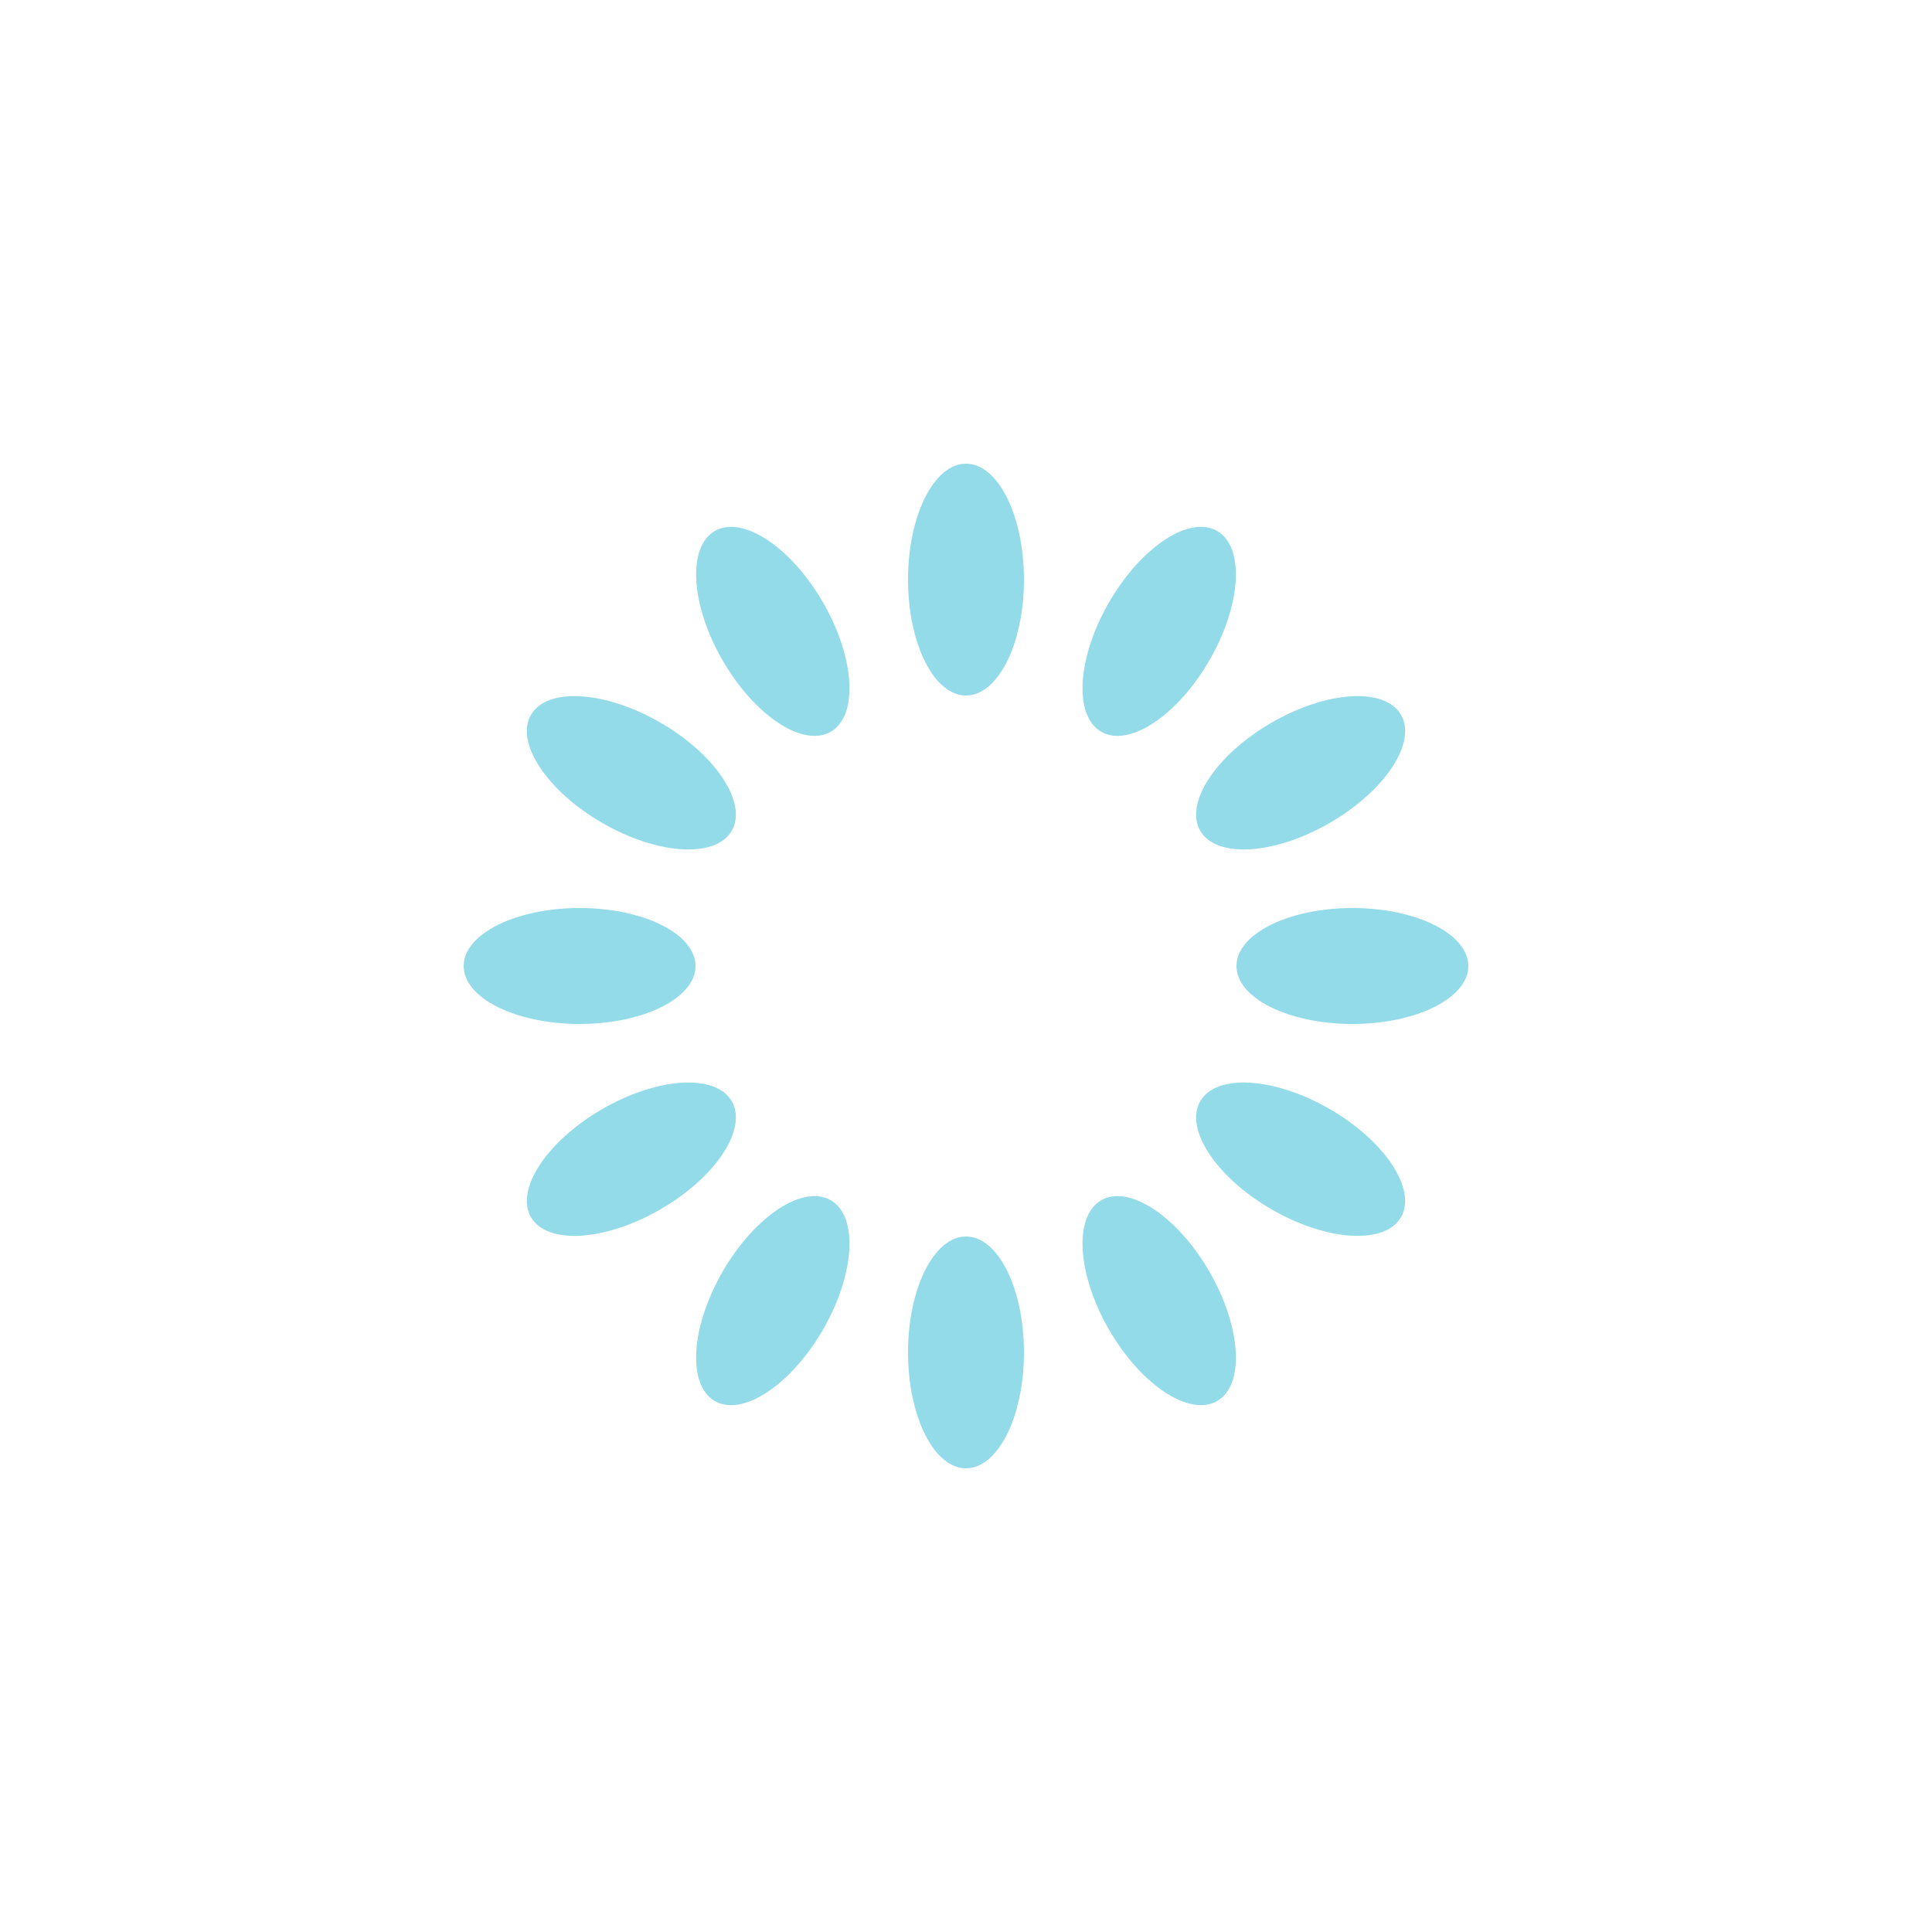
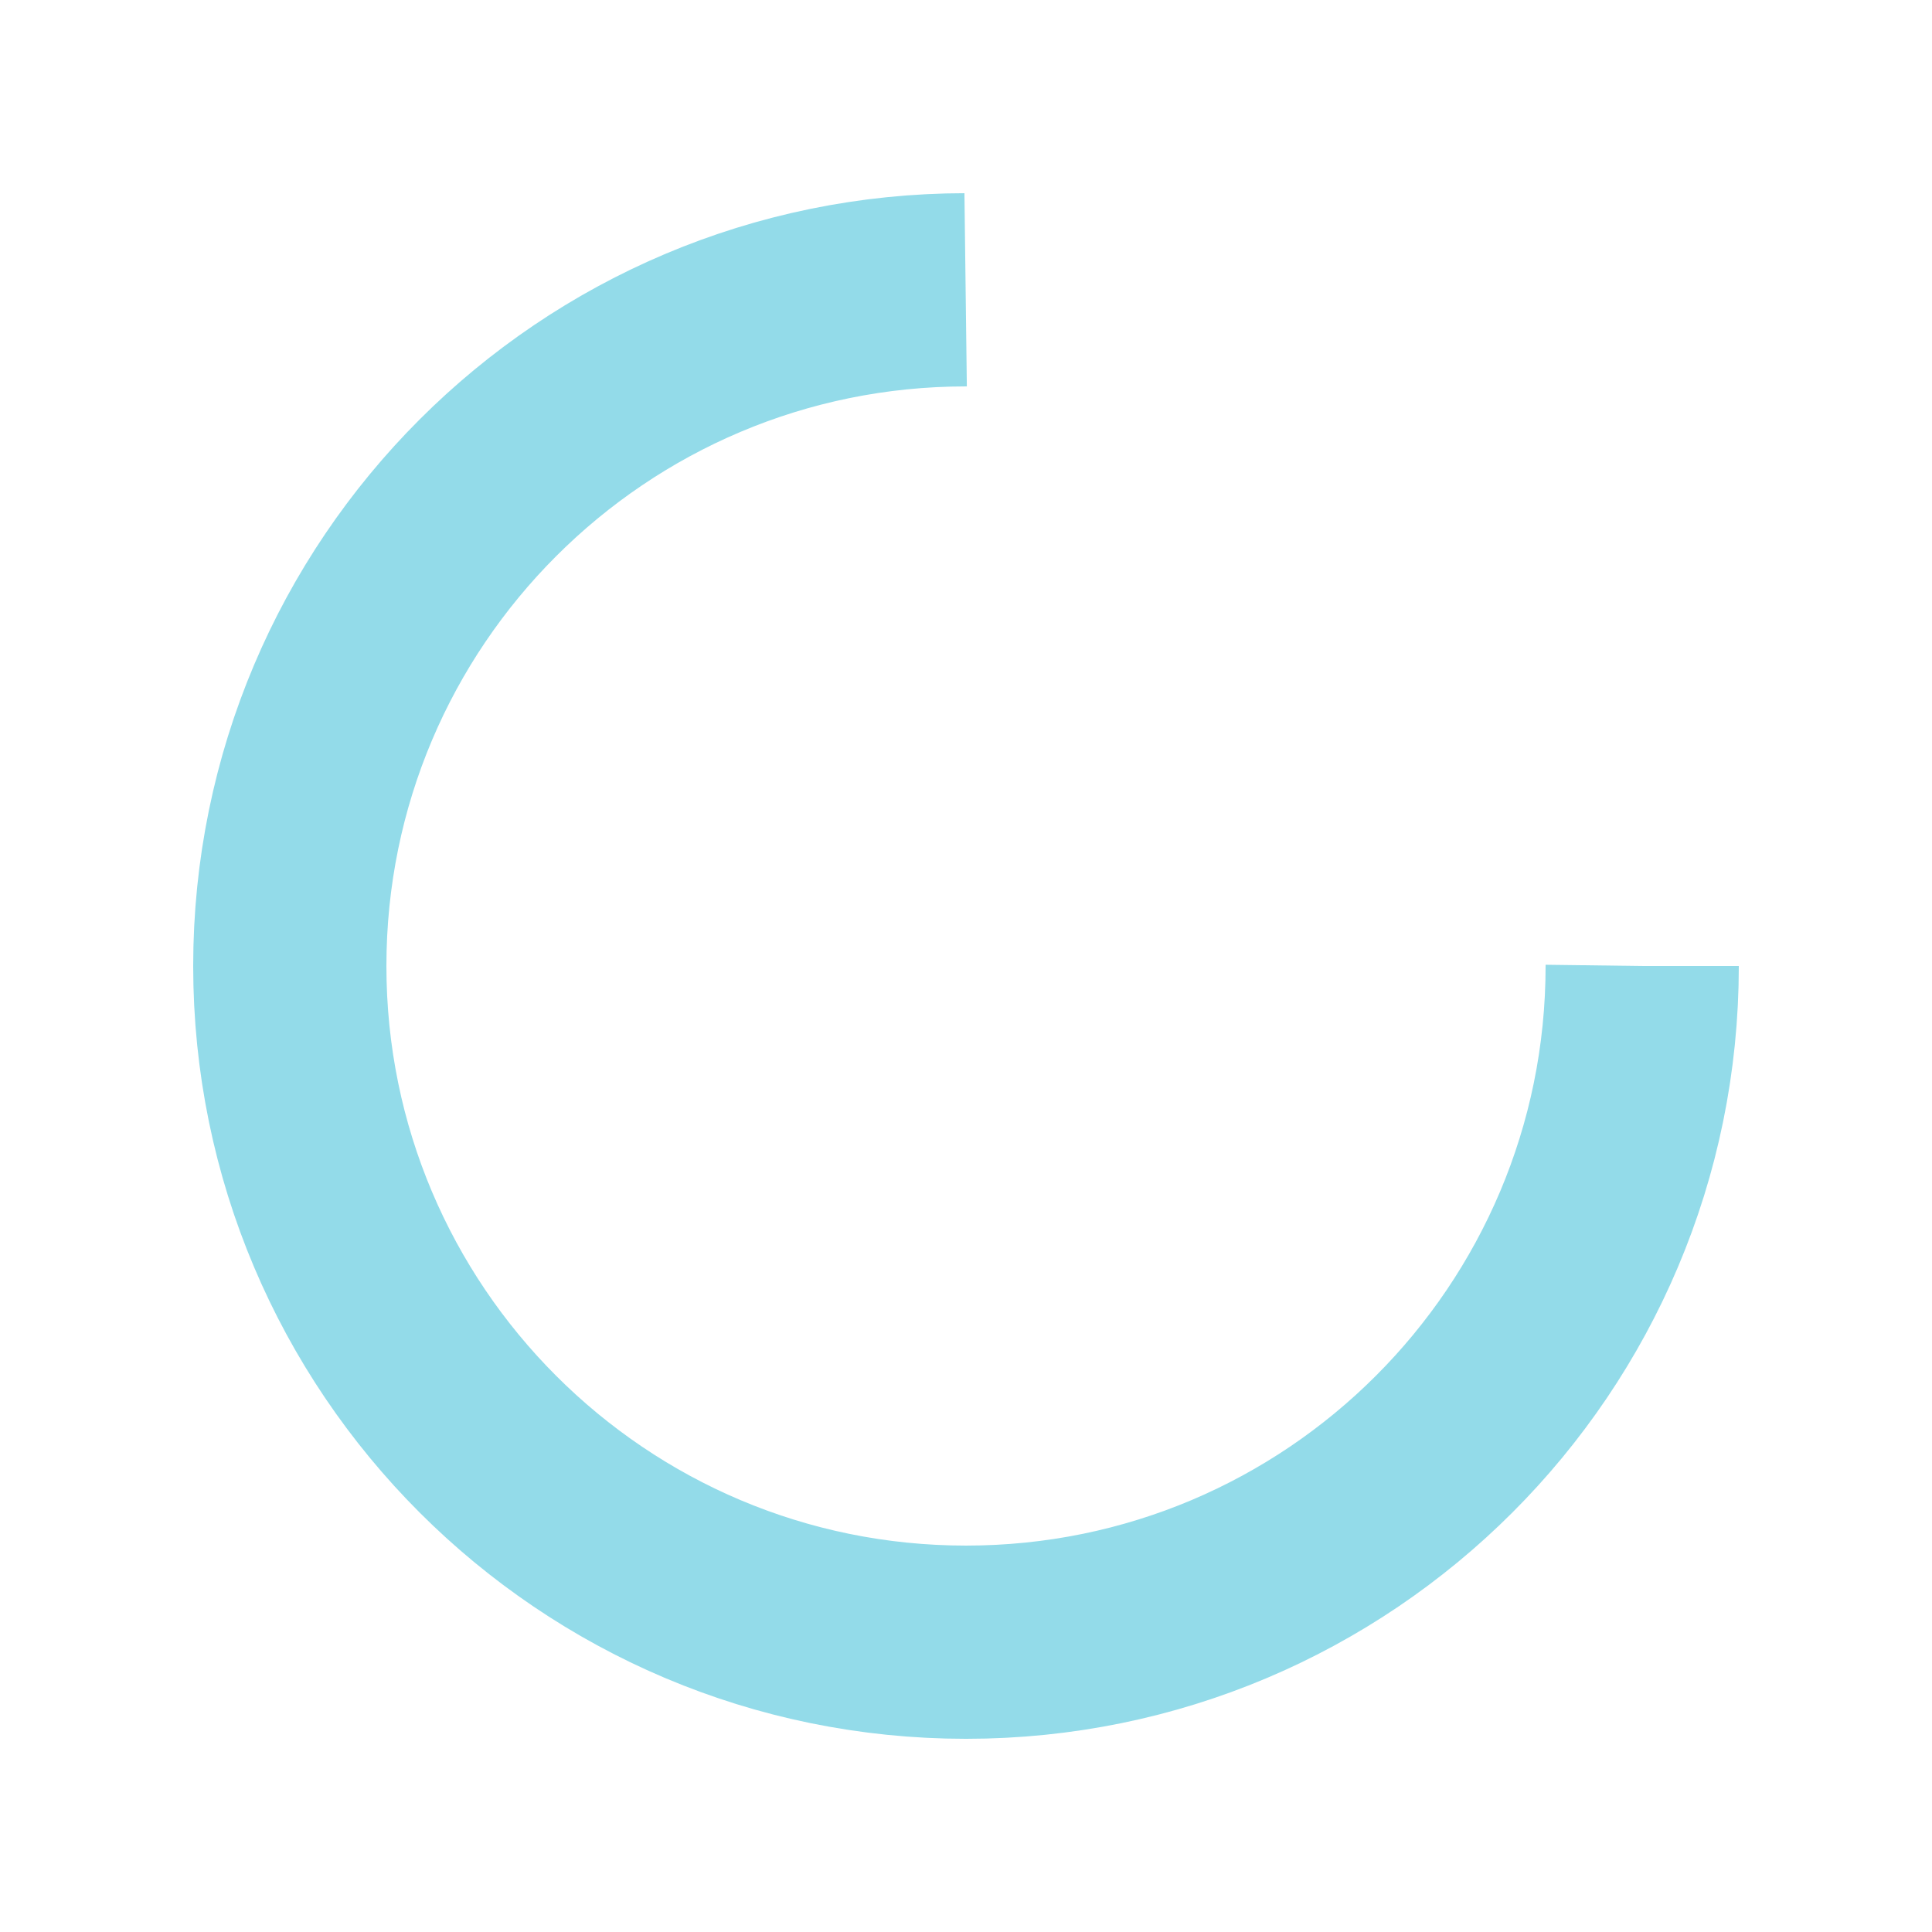
<svg xmlns="http://www.w3.org/2000/svg" style="margin: auto; background: none; display: block; shape-rendering: auto;" width="200px" height="200px" viewBox="0 0 100 100" preserveAspectRatio="xMidYMid">
-   <g transform="rotate(0 50 50)">
-     <rect x="47" y="24" rx="3" ry="6" width="6" height="12" fill="#93dbe9">
-       <animate attributeName="opacity" values="1;0" keyTimes="0;1" dur="1s" begin="-0.917s" repeatCount="indefinite" />
-     </rect>
-   </g>
-   <g transform="rotate(30 50 50)">
-     <rect x="47" y="24" rx="3" ry="6" width="6" height="12" fill="#93dbe9">
-       <animate attributeName="opacity" values="1;0" keyTimes="0;1" dur="1s" begin="-0.833s" repeatCount="indefinite" />
-     </rect>
-   </g>
-   <g transform="rotate(60 50 50)">
-     <rect x="47" y="24" rx="3" ry="6" width="6" height="12" fill="#93dbe9">
-       <animate attributeName="opacity" values="1;0" keyTimes="0;1" dur="1s" begin="-0.75s" repeatCount="indefinite" />
-     </rect>
-   </g>
-   <g transform="rotate(90 50 50)">
-     <rect x="47" y="24" rx="3" ry="6" width="6" height="12" fill="#93dbe9">
-       <animate attributeName="opacity" values="1;0" keyTimes="0;1" dur="1s" begin="-0.667s" repeatCount="indefinite" />
-     </rect>
-   </g>
-   <g transform="rotate(120 50 50)">
-     <rect x="47" y="24" rx="3" ry="6" width="6" height="12" fill="#93dbe9">
-       <animate attributeName="opacity" values="1;0" keyTimes="0;1" dur="1s" begin="-0.583s" repeatCount="indefinite" />
-     </rect>
-   </g>
-   <g transform="rotate(150 50 50)">
-     <rect x="47" y="24" rx="3" ry="6" width="6" height="12" fill="#93dbe9">
-       <animate attributeName="opacity" values="1;0" keyTimes="0;1" dur="1s" begin="-0.5s" repeatCount="indefinite" />
-     </rect>
-   </g>
-   <g transform="rotate(180 50 50)">
-     <rect x="47" y="24" rx="3" ry="6" width="6" height="12" fill="#93dbe9">
-       <animate attributeName="opacity" values="1;0" keyTimes="0;1" dur="1s" begin="-0.417s" repeatCount="indefinite" />
-     </rect>
-   </g>
-   <g transform="rotate(210 50 50)">
-     <rect x="47" y="24" rx="3" ry="6" width="6" height="12" fill="#93dbe9">
-       <animate attributeName="opacity" values="1;0" keyTimes="0;1" dur="1s" begin="-0.333s" repeatCount="indefinite" />
-     </rect>
-   </g>
-   <g transform="rotate(240 50 50)">
-     <rect x="47" y="24" rx="3" ry="6" width="6" height="12" fill="#93dbe9">
-       <animate attributeName="opacity" values="1;0" keyTimes="0;1" dur="1s" begin="-0.25s" repeatCount="indefinite" />
-     </rect>
-   </g>
-   <g transform="rotate(270 50 50)">
-     <rect x="47" y="24" rx="3" ry="6" width="6" height="12" fill="#93dbe9">
-       <animate attributeName="opacity" values="1;0" keyTimes="0;1" dur="1s" begin="-0.167s" repeatCount="indefinite" />
-     </rect>
-   </g>
-   <g transform="rotate(300 50 50)">
-     <rect x="47" y="24" rx="3" ry="6" width="6" height="12" fill="#93dbe9">
-       <animate attributeName="opacity" values="1;0" keyTimes="0;1" dur="1s" begin="-0.083s" repeatCount="indefinite" />
-     </rect>
-   </g>
-   <g transform="rotate(330 50 50)">
-     <rect x="47" y="24" rx="3" ry="6" width="6" height="12" fill="#93dbe9">
-       <animate attributeName="opacity" values="1;0" keyTimes="0;1" dur="1s" begin="0s" repeatCount="indefinite" />
-     </rect>
-   </g>
+   <circle cx="50" cy="50" fill="none" stroke="#93dbe9" stroke-width="10" r="35" stroke-dasharray="164.934 56.978">
+     <animateTransform attributeName="transform" type="rotate" repeatCount="indefinite" dur="1s" values="0 50 50;360 50 50" keyTimes="0;1" />
+   </circle>
</svg>
